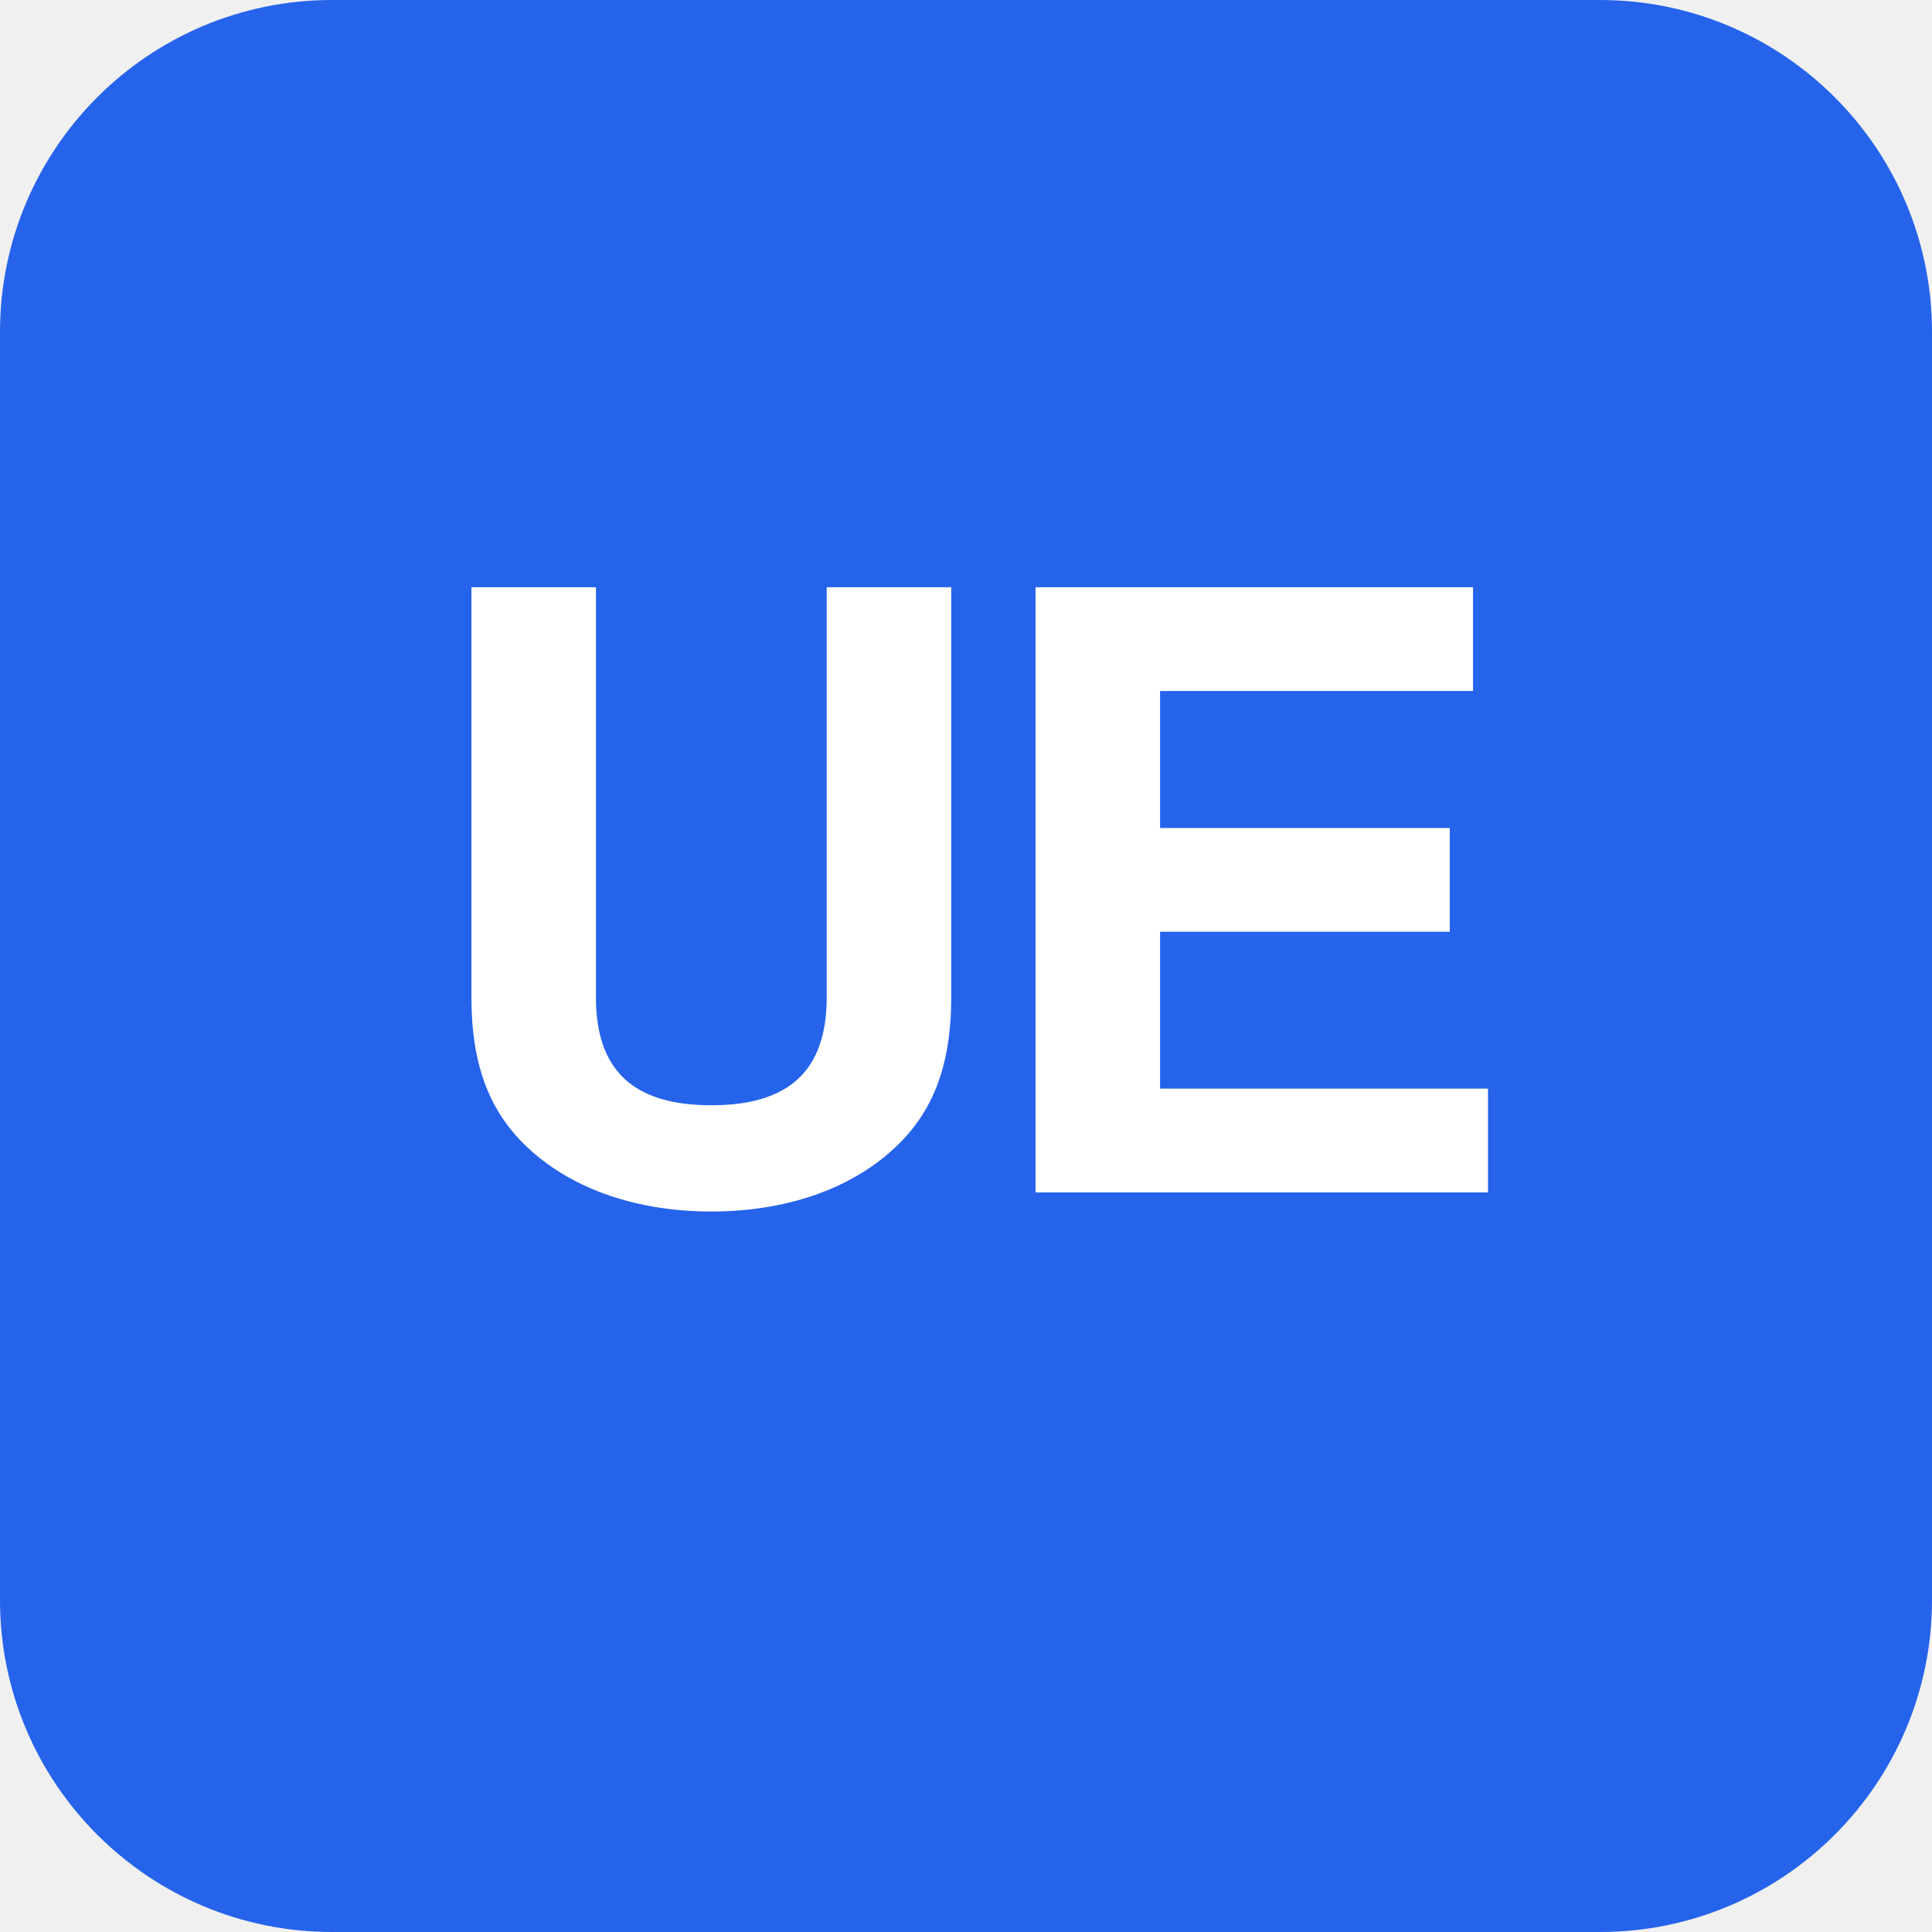
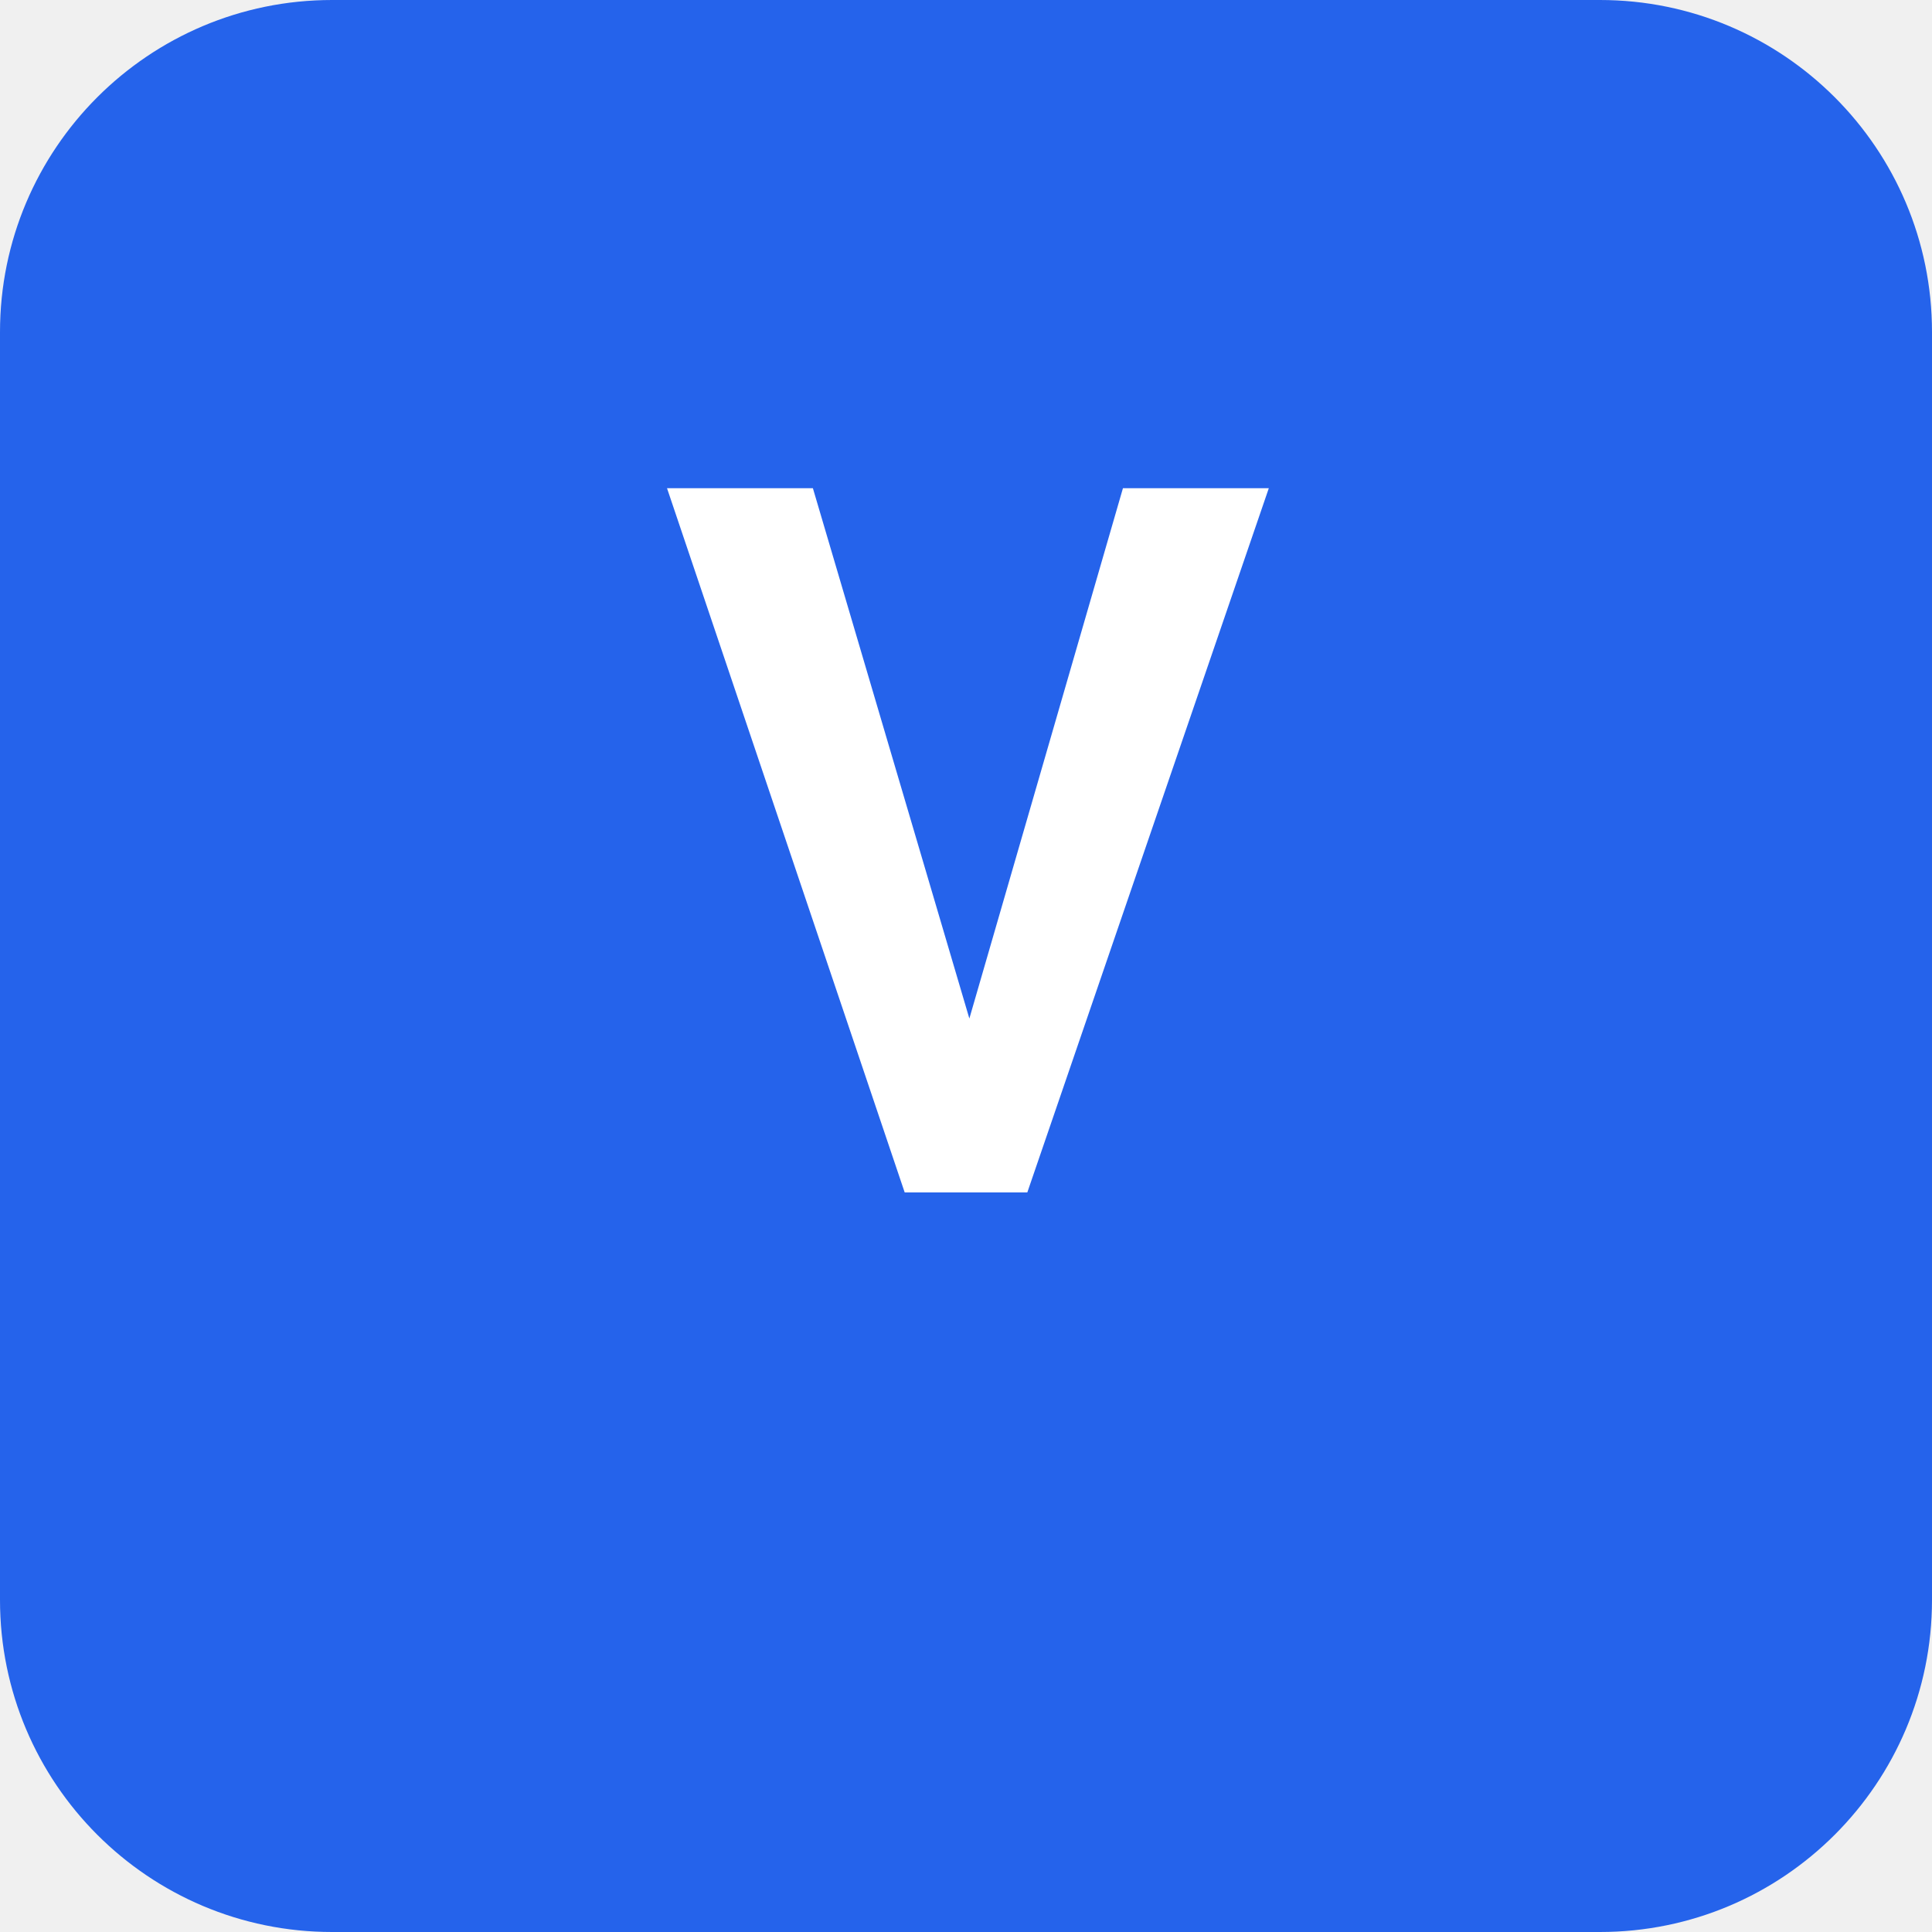
<svg xmlns="http://www.w3.org/2000/svg" width="512" height="512" viewBox="0 0 512 512">
  <rect width="512" height="512" rx="88" fill="#2563EB" />
-   <text x="256" y="316" font-family="-apple-system,BlinkMacSystemFont,'Segoe UI',Helvetica,Arial,sans-serif" font-size="220" font-weight="900" fill="#FFFFFF" text-anchor="middle" letter-spacing="-10">UE</text>
+   <text x="256" y="316" font-family="-apple-system,BlinkMacSystemFont,'Segoe UI',Helvetica,Arial,sans-serif" font-size="256" font-weight="900" fill="#FFFFFF" text-anchor="middle" letter-spacing="-10">V</text>
</svg>
